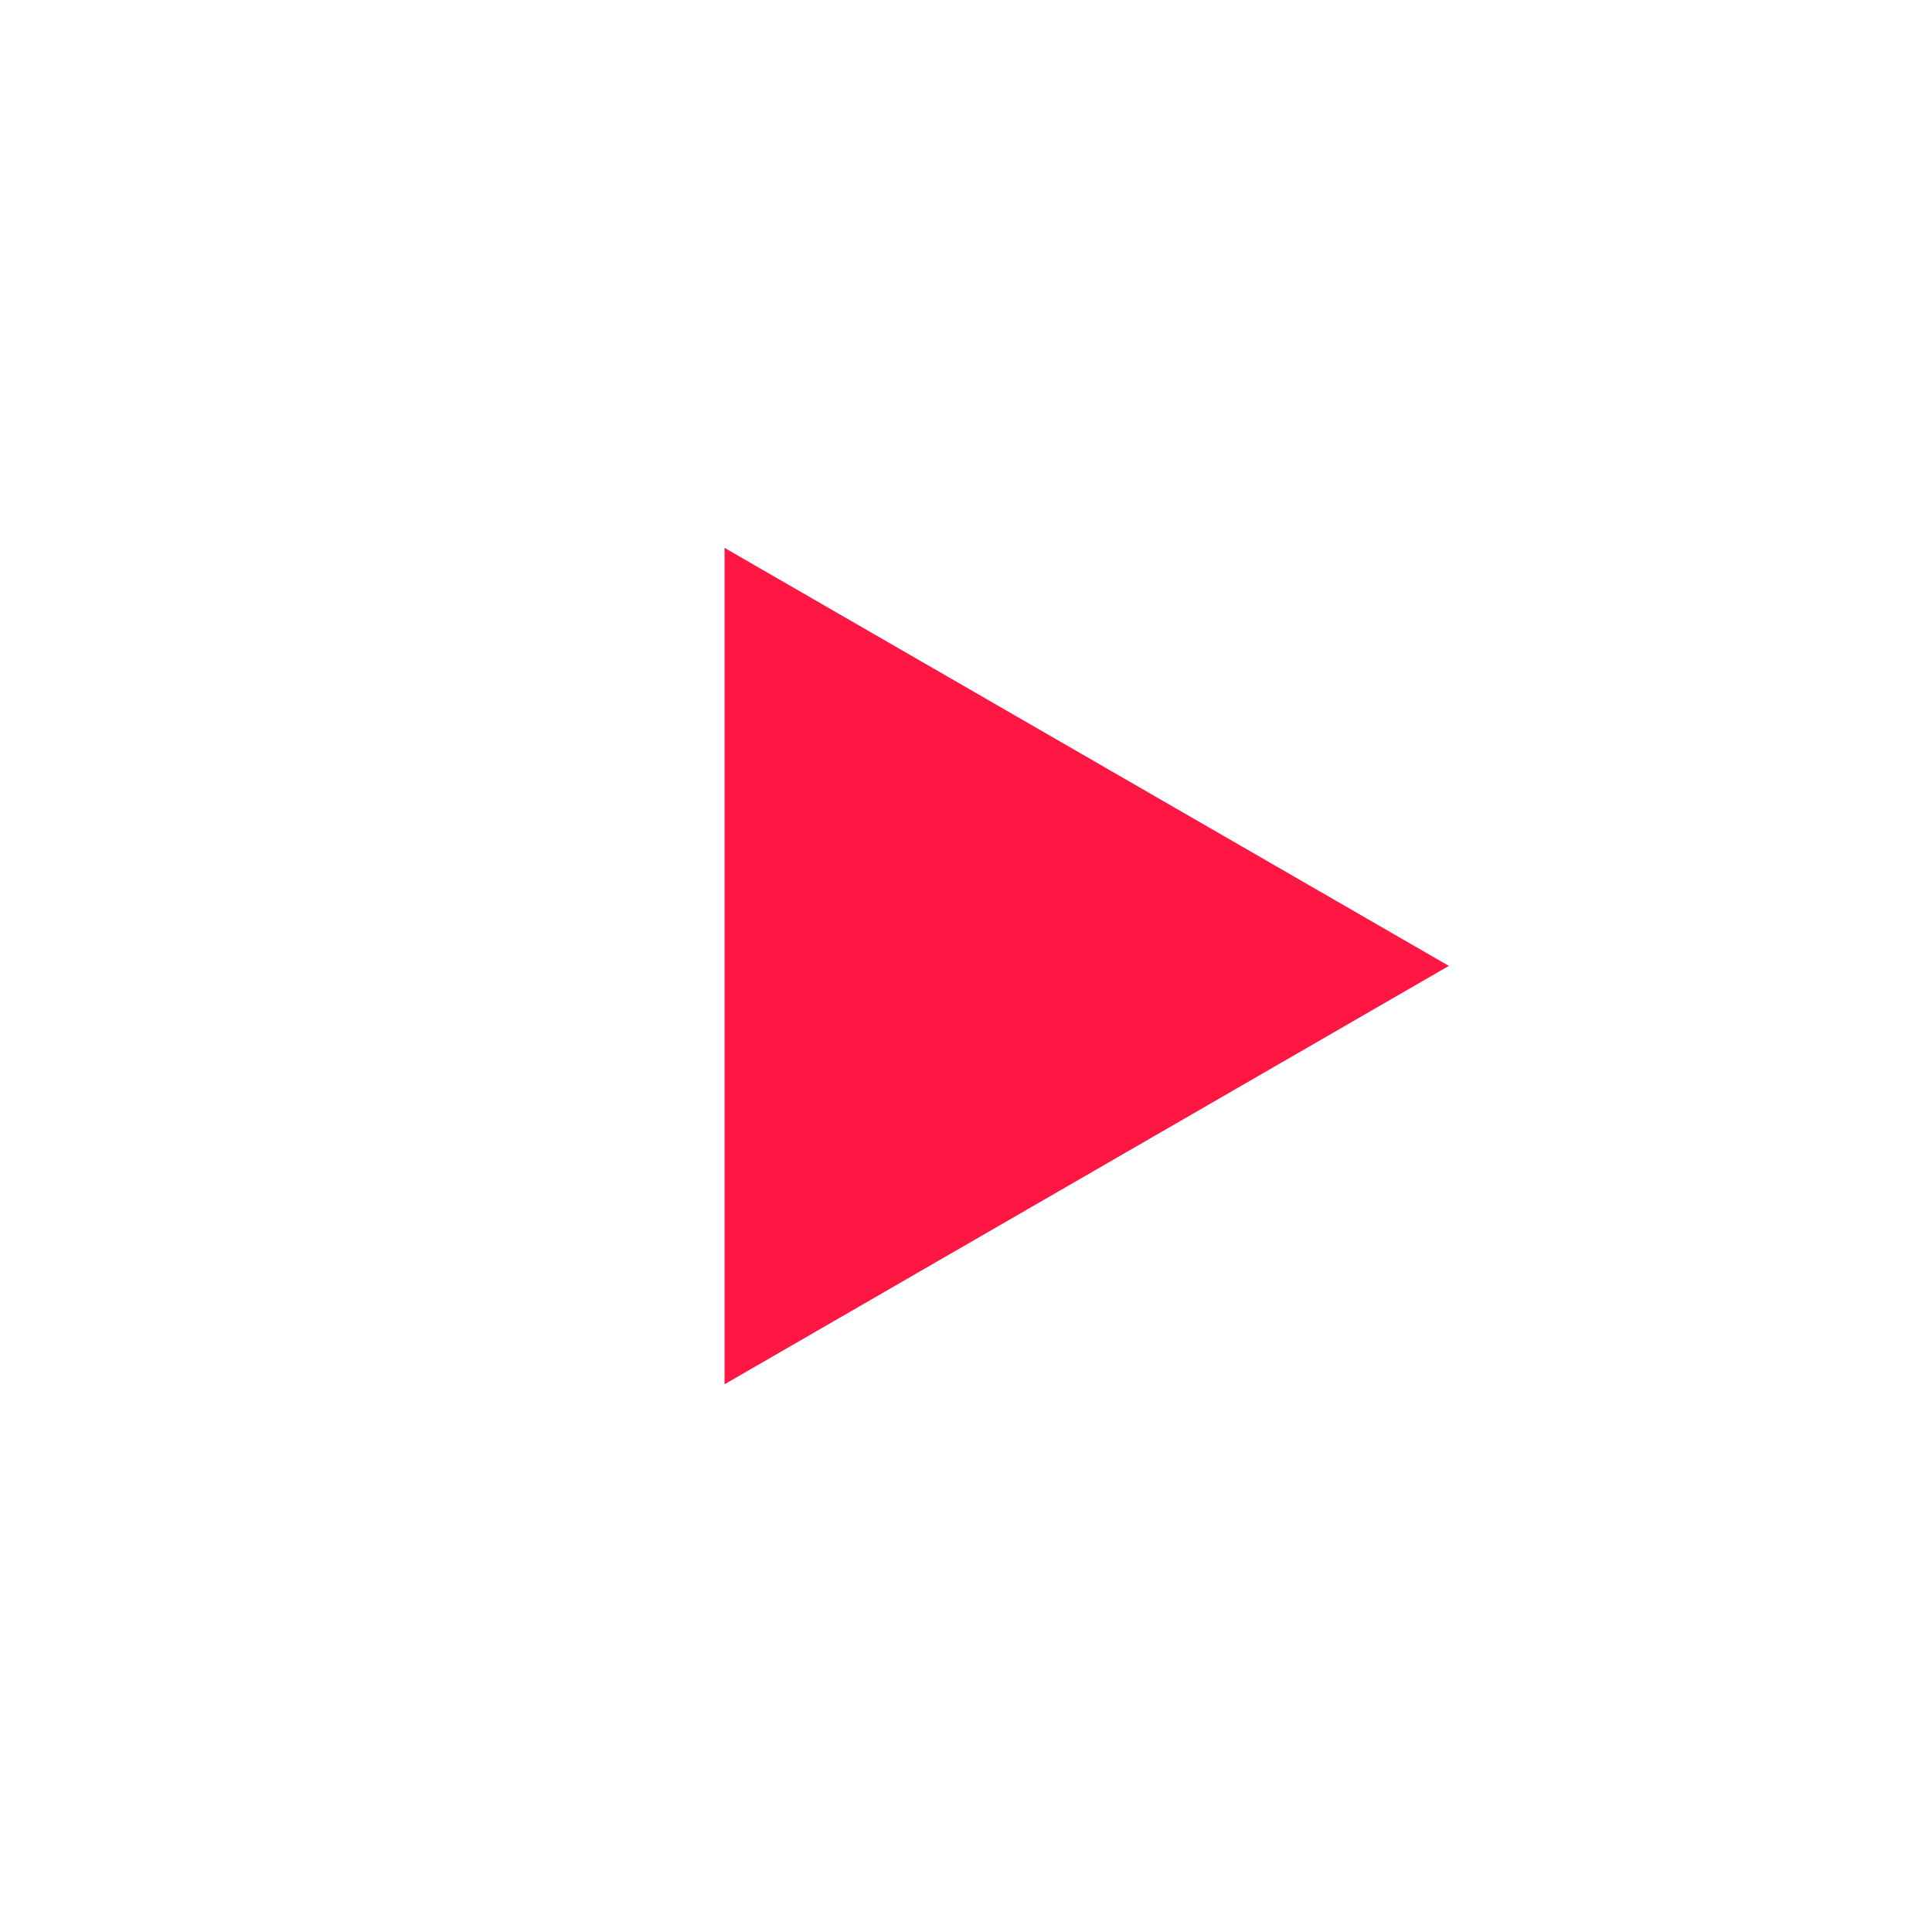
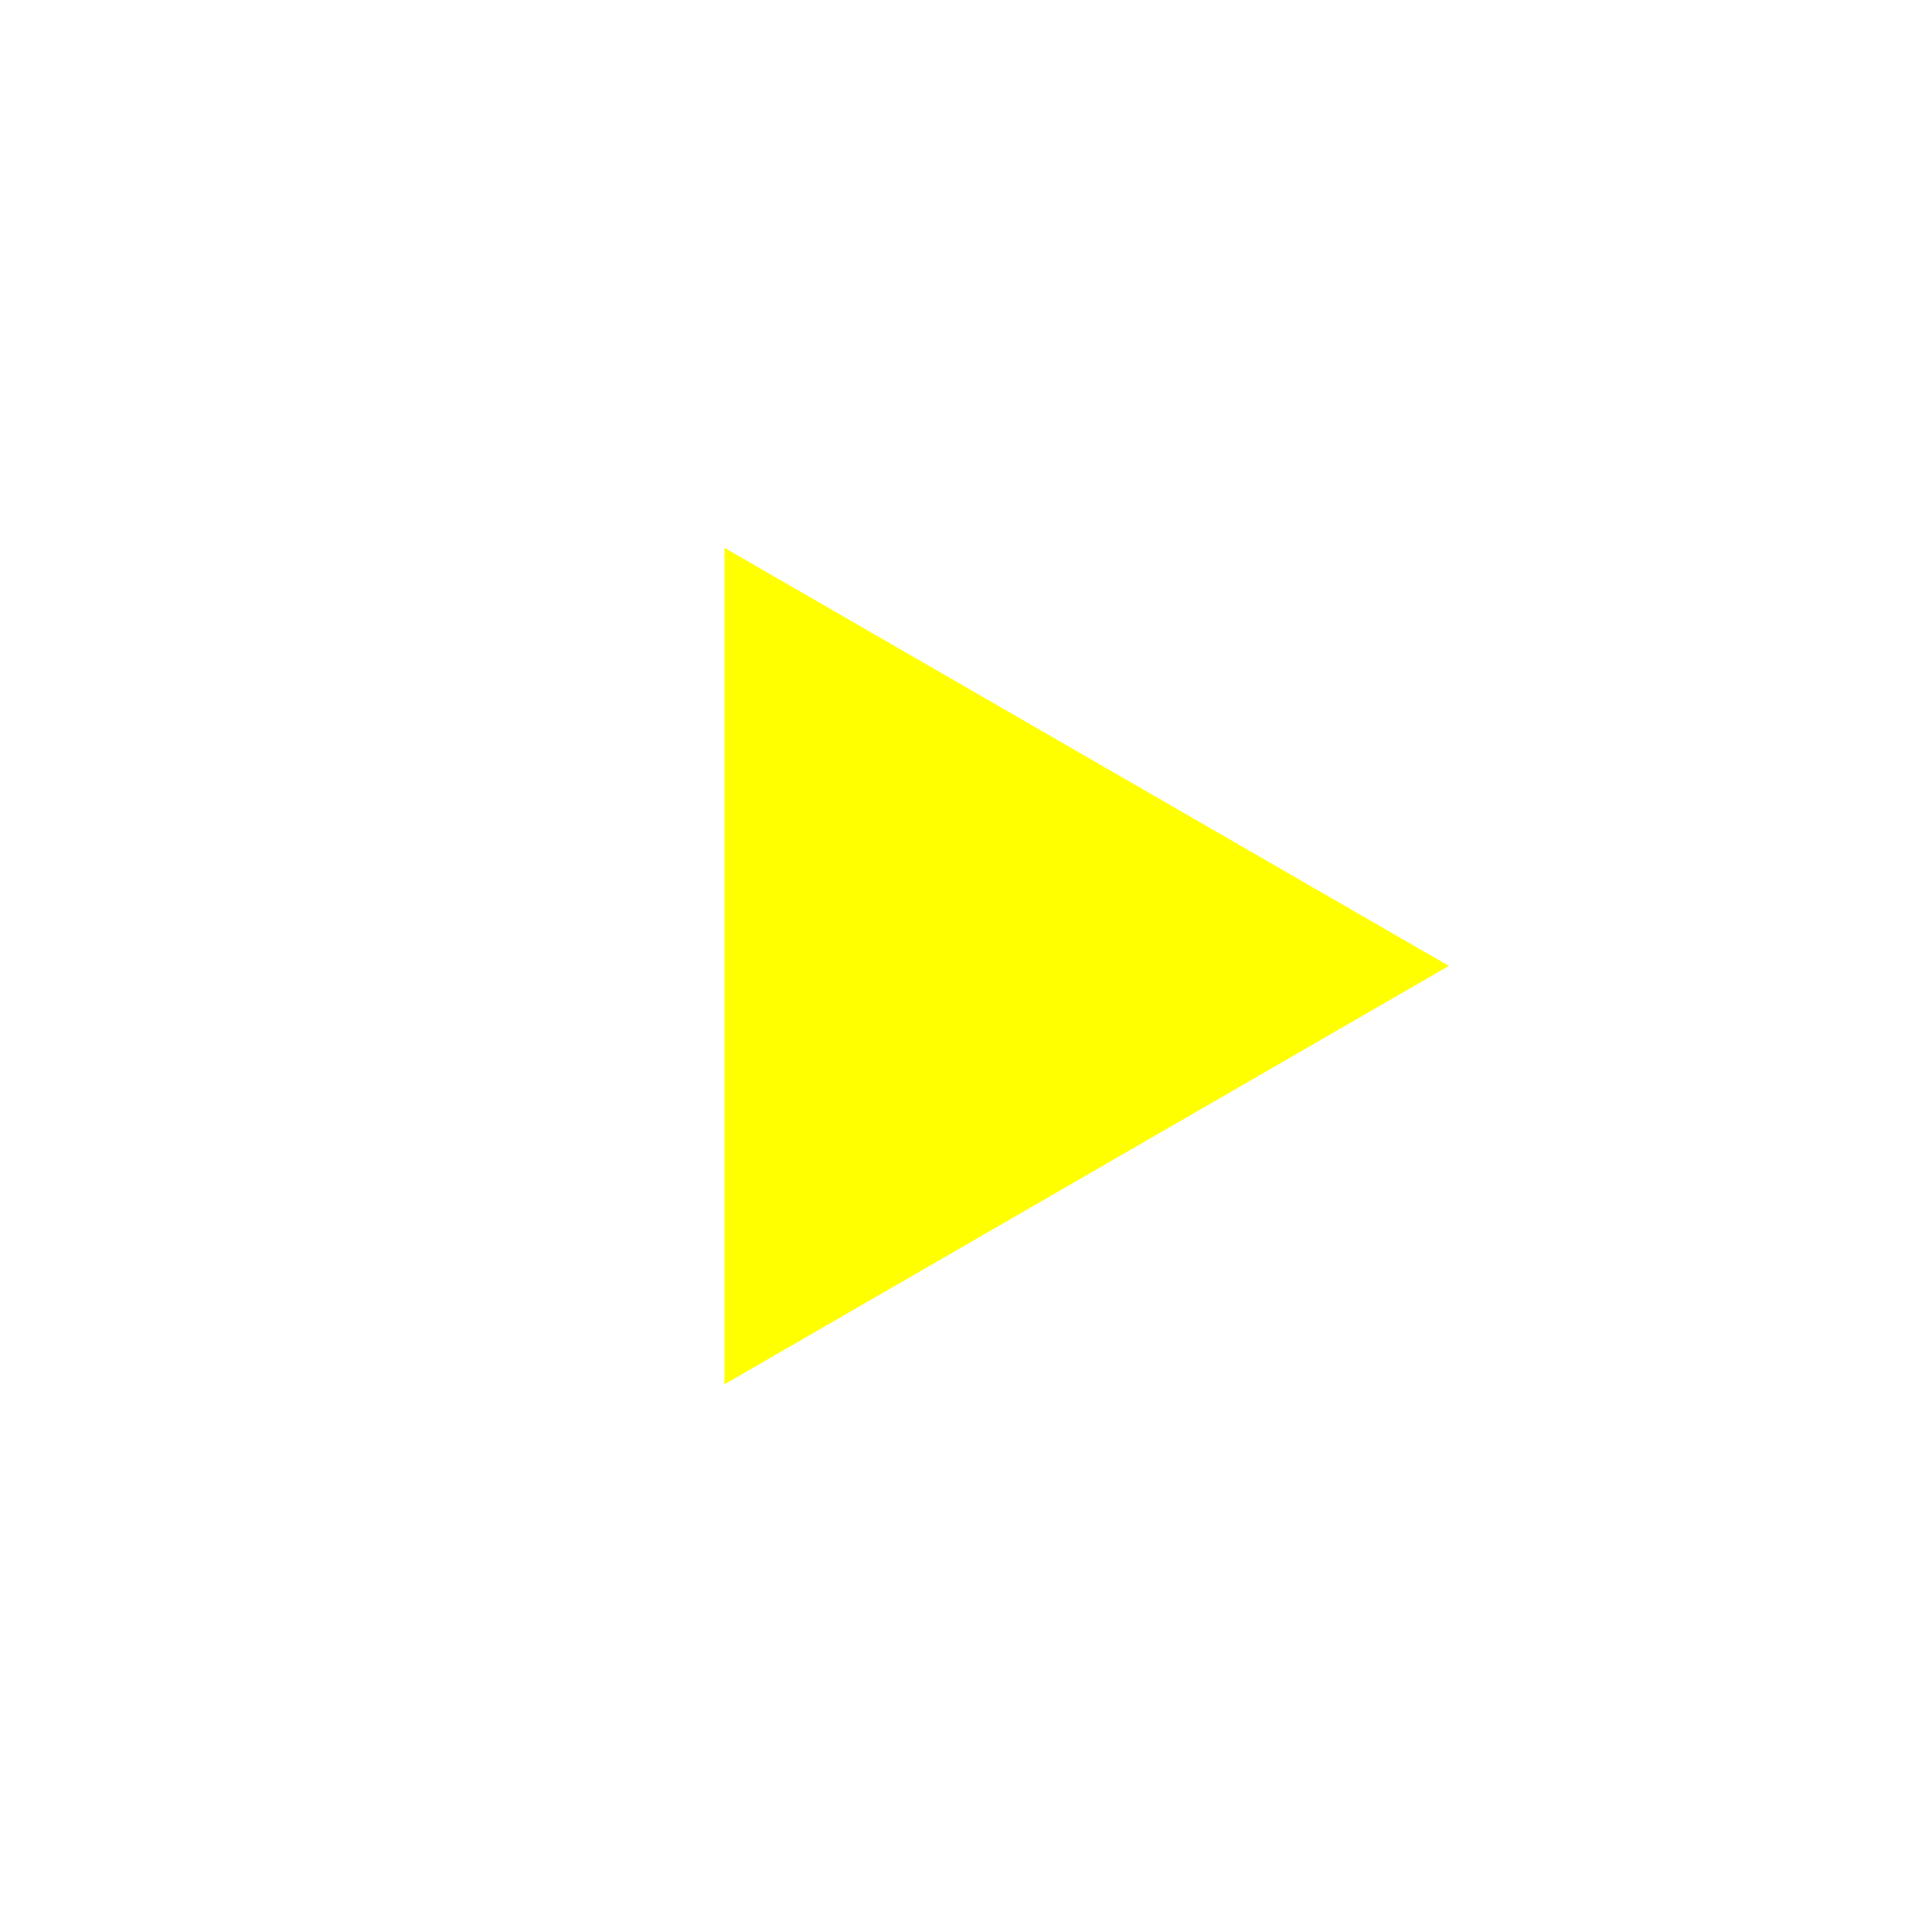
<svg xmlns="http://www.w3.org/2000/svg" width="20" height="20" viewBox="0 0 5.292 5.292" version="1.1" id="svg8">
  <defs id="defs2" />
  <g id="layer1" transform="translate(0,-291.7083)">
    <g id="g847" transform="matrix(0.05207439,0,0,0.05207453,-0.9012516,282.412)">
      <g id="g851">
        <g id="g1059" transform="matrix(1.998622,0,0,1.998619,17.32448,-313.5231)">
          <path style="opacity:1;fill:none;fill-opacity:0.494;stroke:#ffffff00;stroke-width:0.07;stroke-linecap:round;stroke-linejoin:round;stroke-miterlimit:4;stroke-dasharray:none;stroke-dashoffset:0;stroke-opacity:1;paint-order:stroke fill markers" d="M 25.4,271.6 -8.0000008e-7,246.2 H 50.8 Z" id="path883" />
          <path id="path880" d="m 25.4,271.6 25.4,25.4 H 0 Z" style="opacity:1;fill:none;fill-opacity:0.494;stroke:#ffffff00;stroke-width:0.07;stroke-linecap:round;stroke-linejoin:round;stroke-miterlimit:4;stroke-dasharray:none;stroke-dashoffset:0;stroke-opacity:1;paint-order:stroke fill markers" />
          <rect ry="5.053" y="253.849" x="7.649" height="35.529" width="35.529" id="rect870" style="opacity:1;fill:none;fill-opacity:0.494;stroke:#ffffff00;stroke-width:0.062;stroke-linecap:round;stroke-linejoin:round;stroke-miterlimit:4;stroke-dasharray:none;stroke-dashoffset:0;stroke-opacity:1;paint-order:stroke fill markers" />
          <circle r="25.397" cy="271.6" cx="25.4" id="path872" style="opacity:1;fill:none;fill-opacity:0.494;stroke:#ffffff00;stroke-width:0.076;stroke-linecap:round;stroke-linejoin:round;stroke-miterlimit:4;stroke-dasharray:none;stroke-dashoffset:0;stroke-opacity:1;paint-order:stroke fill markers" />
          <circle transform="rotate(-45)" cx="-174.09" cy="210.011" r="12.656" id="path876" style="opacity:1;fill:none;fill-opacity:0.494;stroke:#ffffff00;stroke-width:0.074;stroke-linecap:round;stroke-linejoin:round;stroke-miterlimit:4;stroke-dasharray:none;stroke-dashoffset:0;stroke-opacity:1;paint-order:stroke fill markers" />
          <path id="path904" d="m 25.4,271.6 -25.4,25.4 v -50.8 z" style="opacity:1;fill:none;fill-opacity:0.494;stroke:#ffffff00;stroke-width:0.07;stroke-linecap:round;stroke-linejoin:round;stroke-miterlimit:4;stroke-dasharray:none;stroke-dashoffset:0;stroke-opacity:1;paint-order:stroke fill markers" />
          <path style="opacity:1;fill:none;fill-opacity:0.494;stroke:#ffffff00;stroke-width:0.07;stroke-linecap:round;stroke-linejoin:round;stroke-miterlimit:4;stroke-dasharray:none;stroke-dashoffset:0;stroke-opacity:1;paint-order:stroke fill markers" d="m 25.4,271.6 25.4,-25.4 v 50.8 z" id="path906" />
          <rect ry="5.051" y="256.393" x="2.566" height="30.44" width="45.694" id="rect837" style="opacity:1;fill:none;fill-opacity:0.494;stroke:#ffffff00;stroke-width:0.066;stroke-linecap:round;stroke-linejoin:round;stroke-miterlimit:4;stroke-dasharray:none;stroke-dashoffset:0;stroke-opacity:1;paint-order:stroke fill markers" />
          <rect style="opacity:1;fill:none;fill-opacity:0.494;stroke:#ffffff00;stroke-width:0.066;stroke-linecap:round;stroke-linejoin:round;stroke-miterlimit:4;stroke-dasharray:none;stroke-dashoffset:0;stroke-opacity:1;paint-order:stroke fill markers" id="rect831" width="45.694" height="30.441" x="248.766" y="-40.633" ry="5.051" transform="rotate(90)" />
        </g>
      </g>
    </g>
    <path style="opacity:1;fill:#ffc107;fill-opacity:1;stroke:none;stroke-width:0.386;stroke-miterlimit:4;stroke-dasharray:none;stroke-opacity:1" d="m 50.206,401.677 c 110.217,0.713 55.109,0.356 0,0 z" id="rect997" />
-     <path style="fill:#ff1744;stroke:none;stroke-width:0.529;stroke-linecap:square;stroke-linejoin:miter;stroke-miterlimit:4;stroke-dasharray:none" id="path853" d="m -2.646,-295.677 1.146,1.984 -2.291,0 z" transform="rotate(90,-294.3542,2.645833)" />
+     <path style="fill:#ffff00;stroke:none;stroke-width:0.529;stroke-linecap:square;stroke-linejoin:miter;stroke-miterlimit:4;stroke-dasharray:none" id="path853" d="m -2.646,-295.677 1.146,1.984 -2.291,0 z" transform="rotate(90,-294.3542,2.645833)" />
  </g>
</svg>
